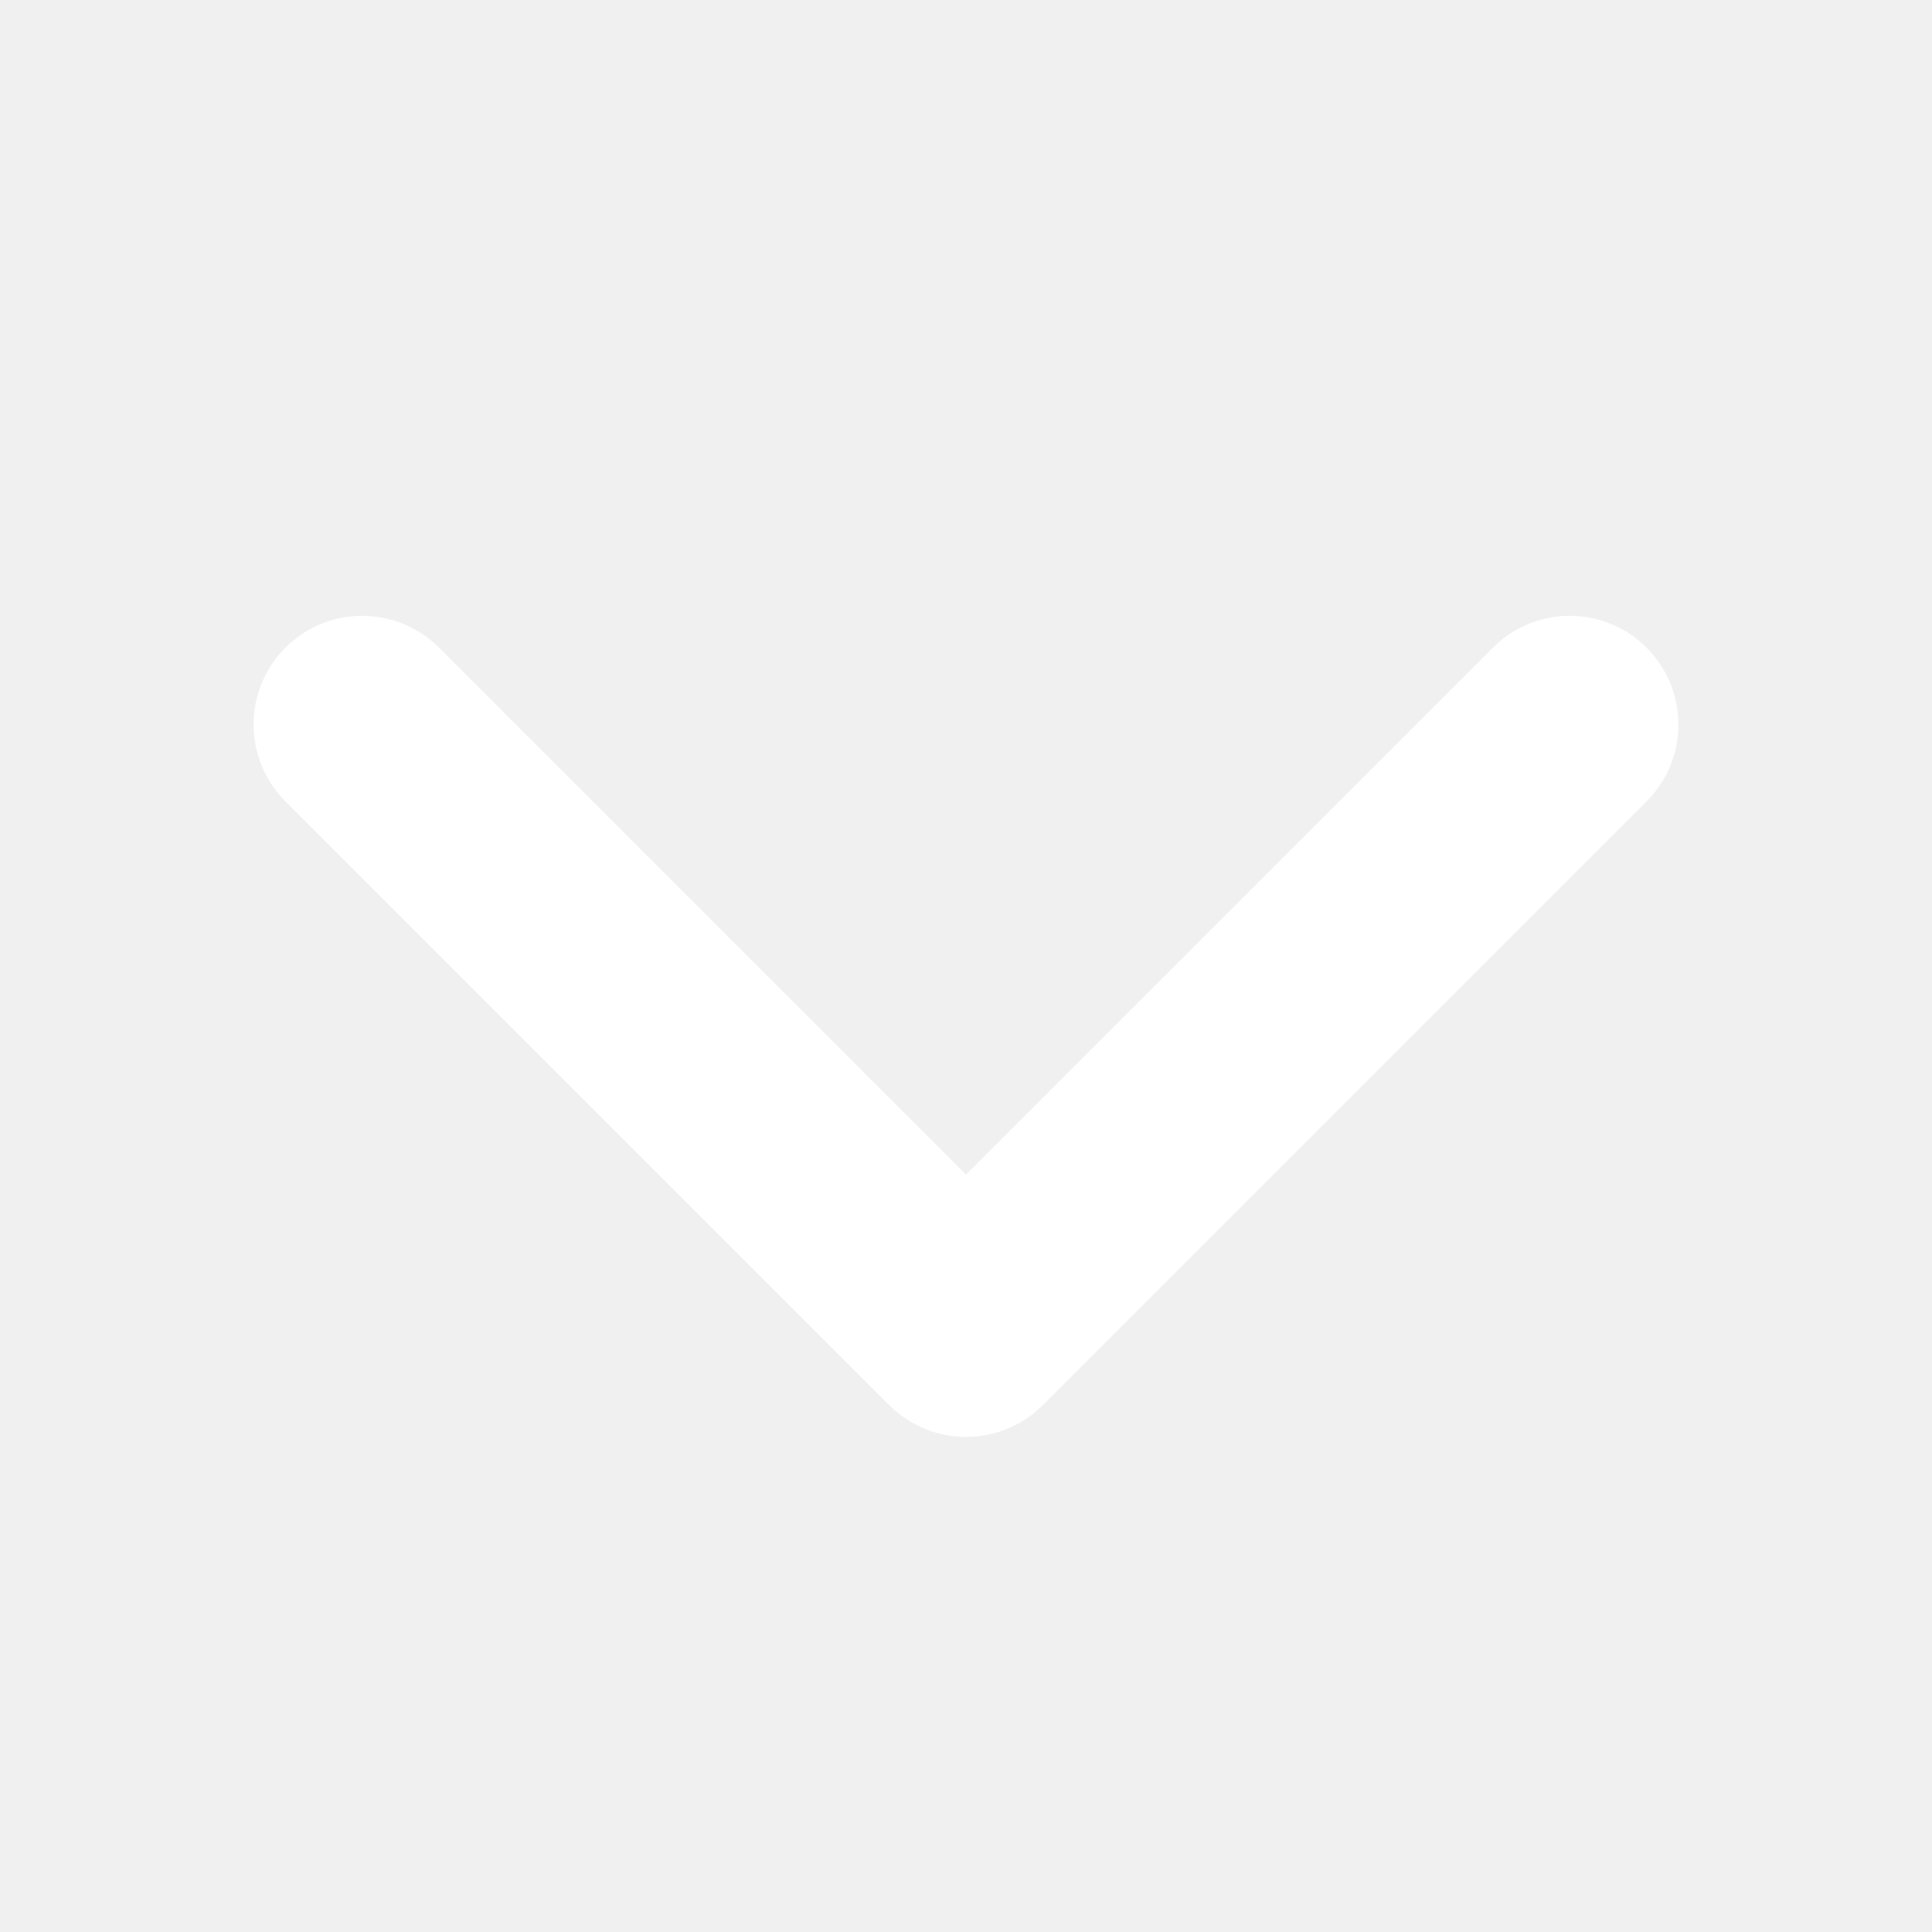
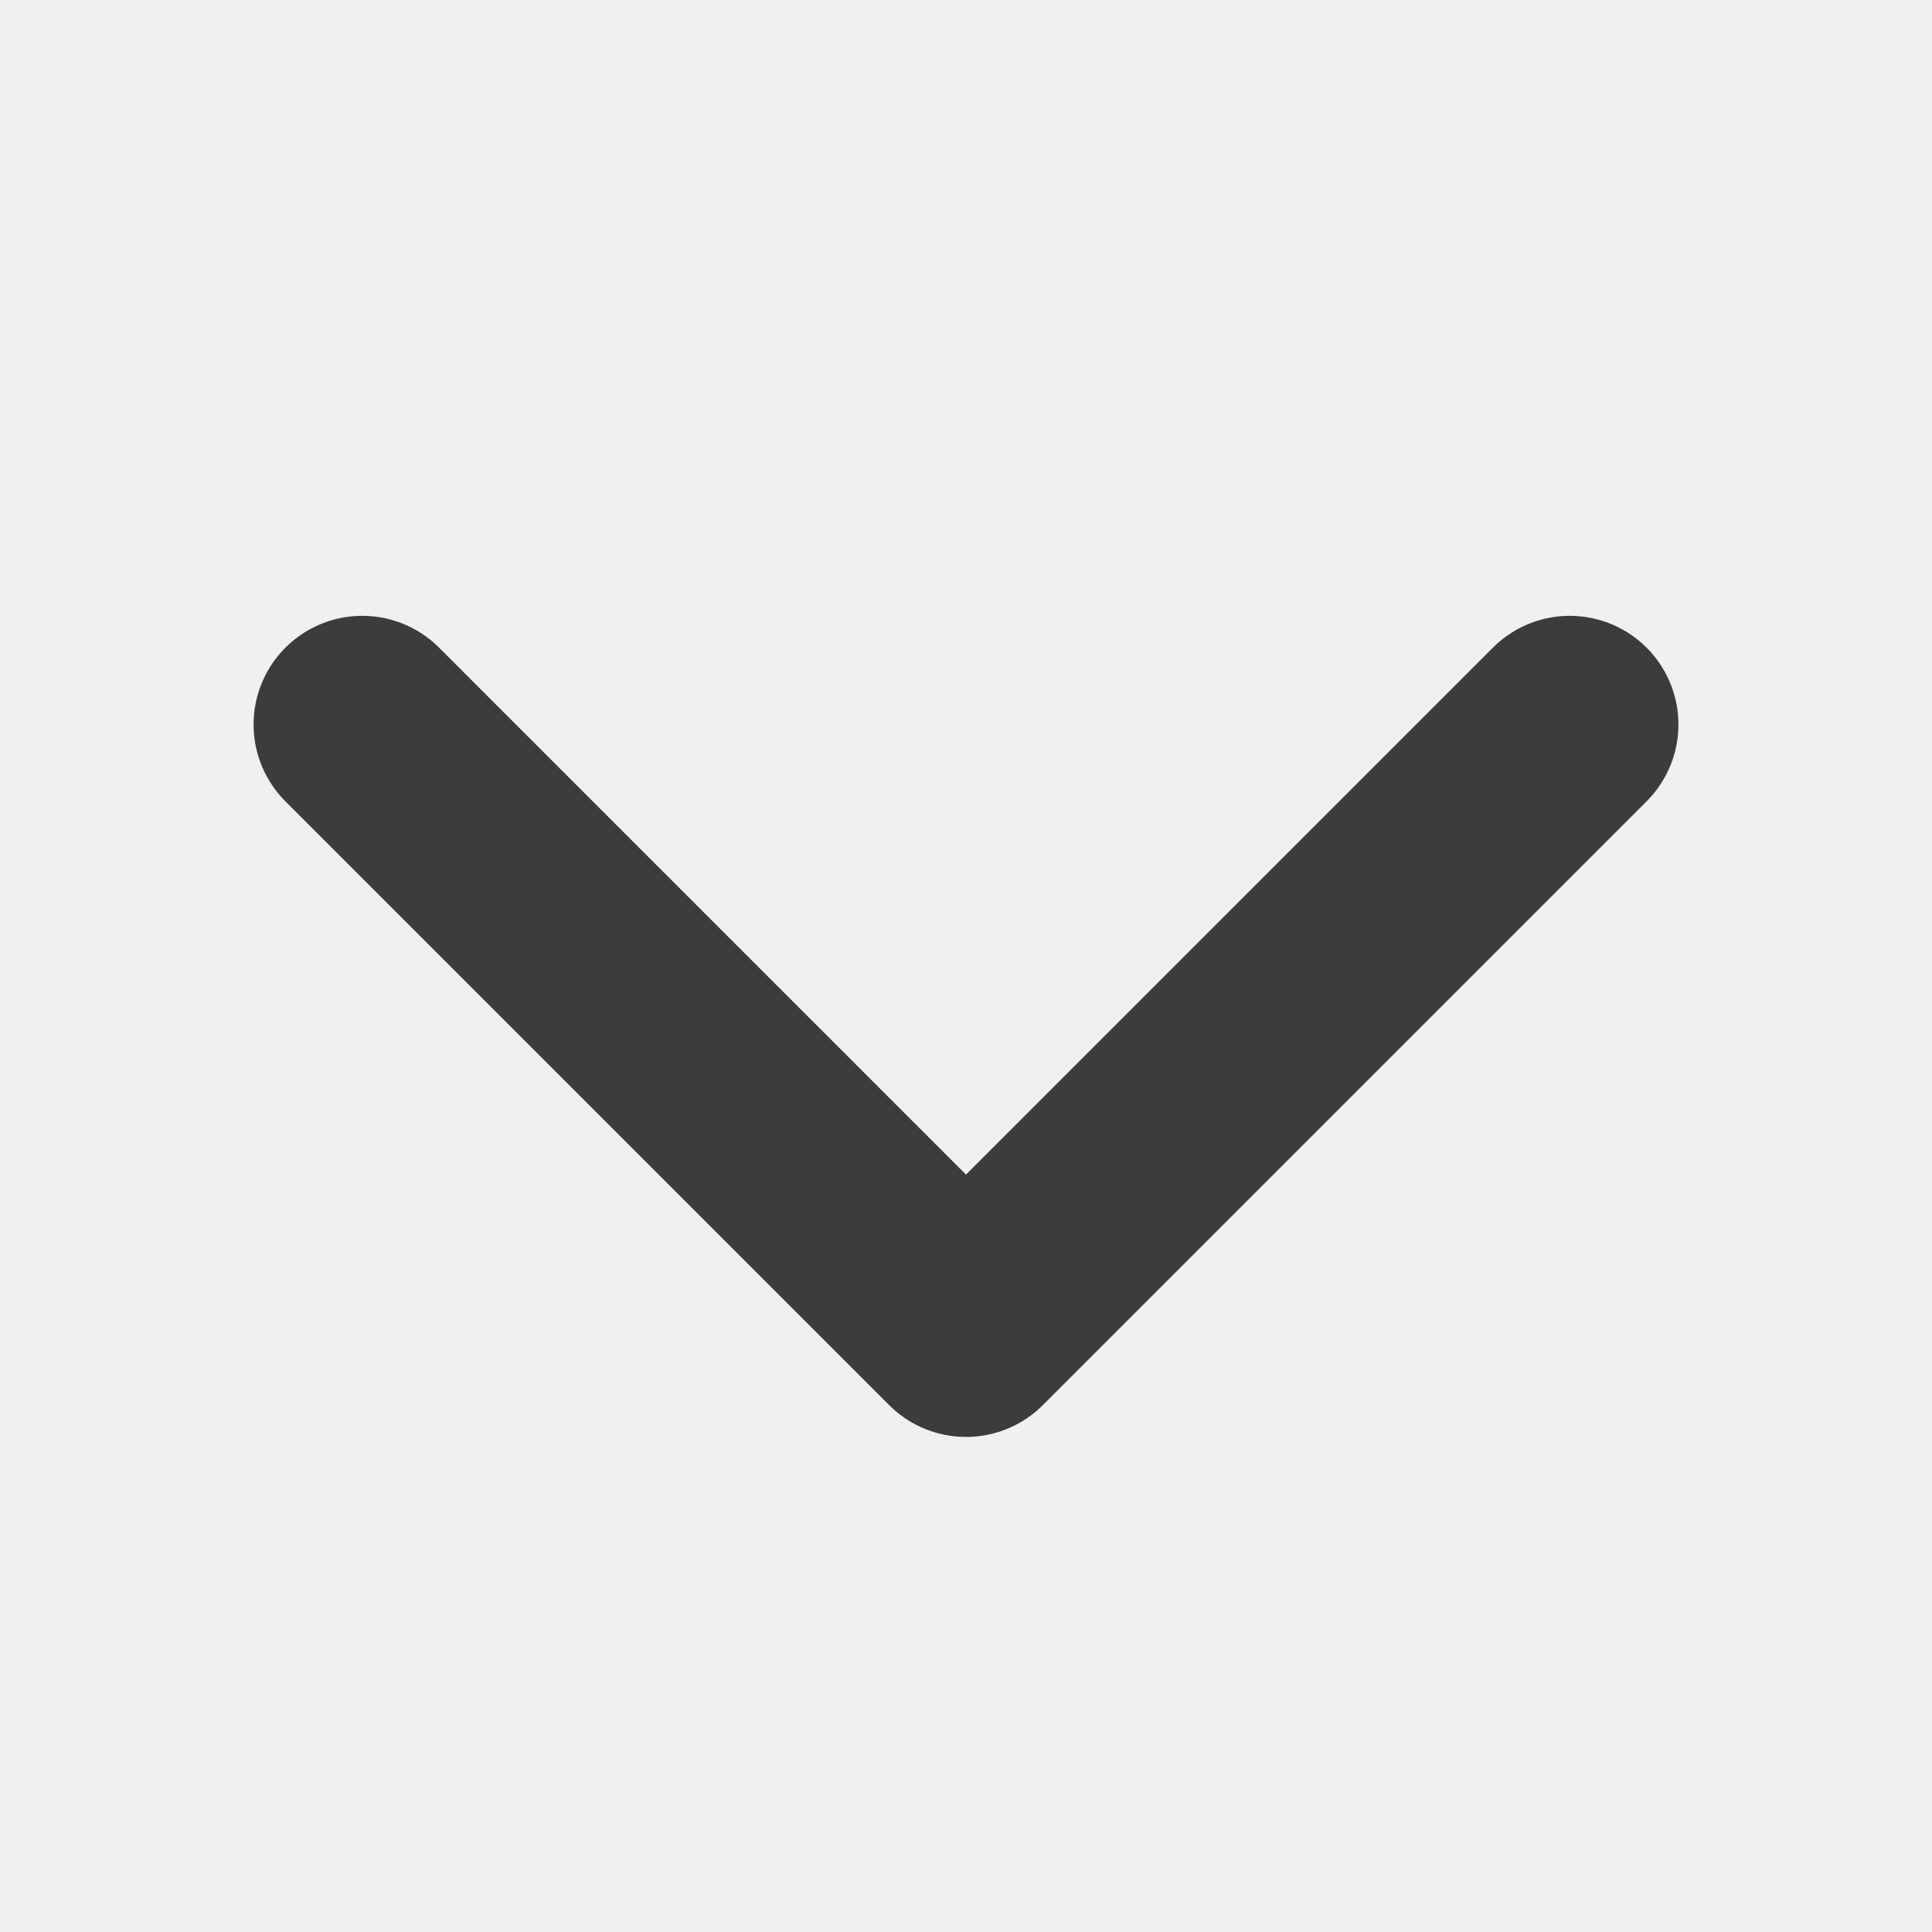
<svg xmlns="http://www.w3.org/2000/svg" width="16" height="16" viewBox="0 0 16 16" fill="none">
-   <path d="M13 6L8 11L3 6" stroke="white" stroke-width="1.8" stroke-linecap="round" stroke-linejoin="round" />
+   <path opacity="0.75" d="M13 6L8 11L3 6" stroke="black" stroke-width="1.8" stroke-linecap="round" stroke-linejoin="round" />
</svg>
